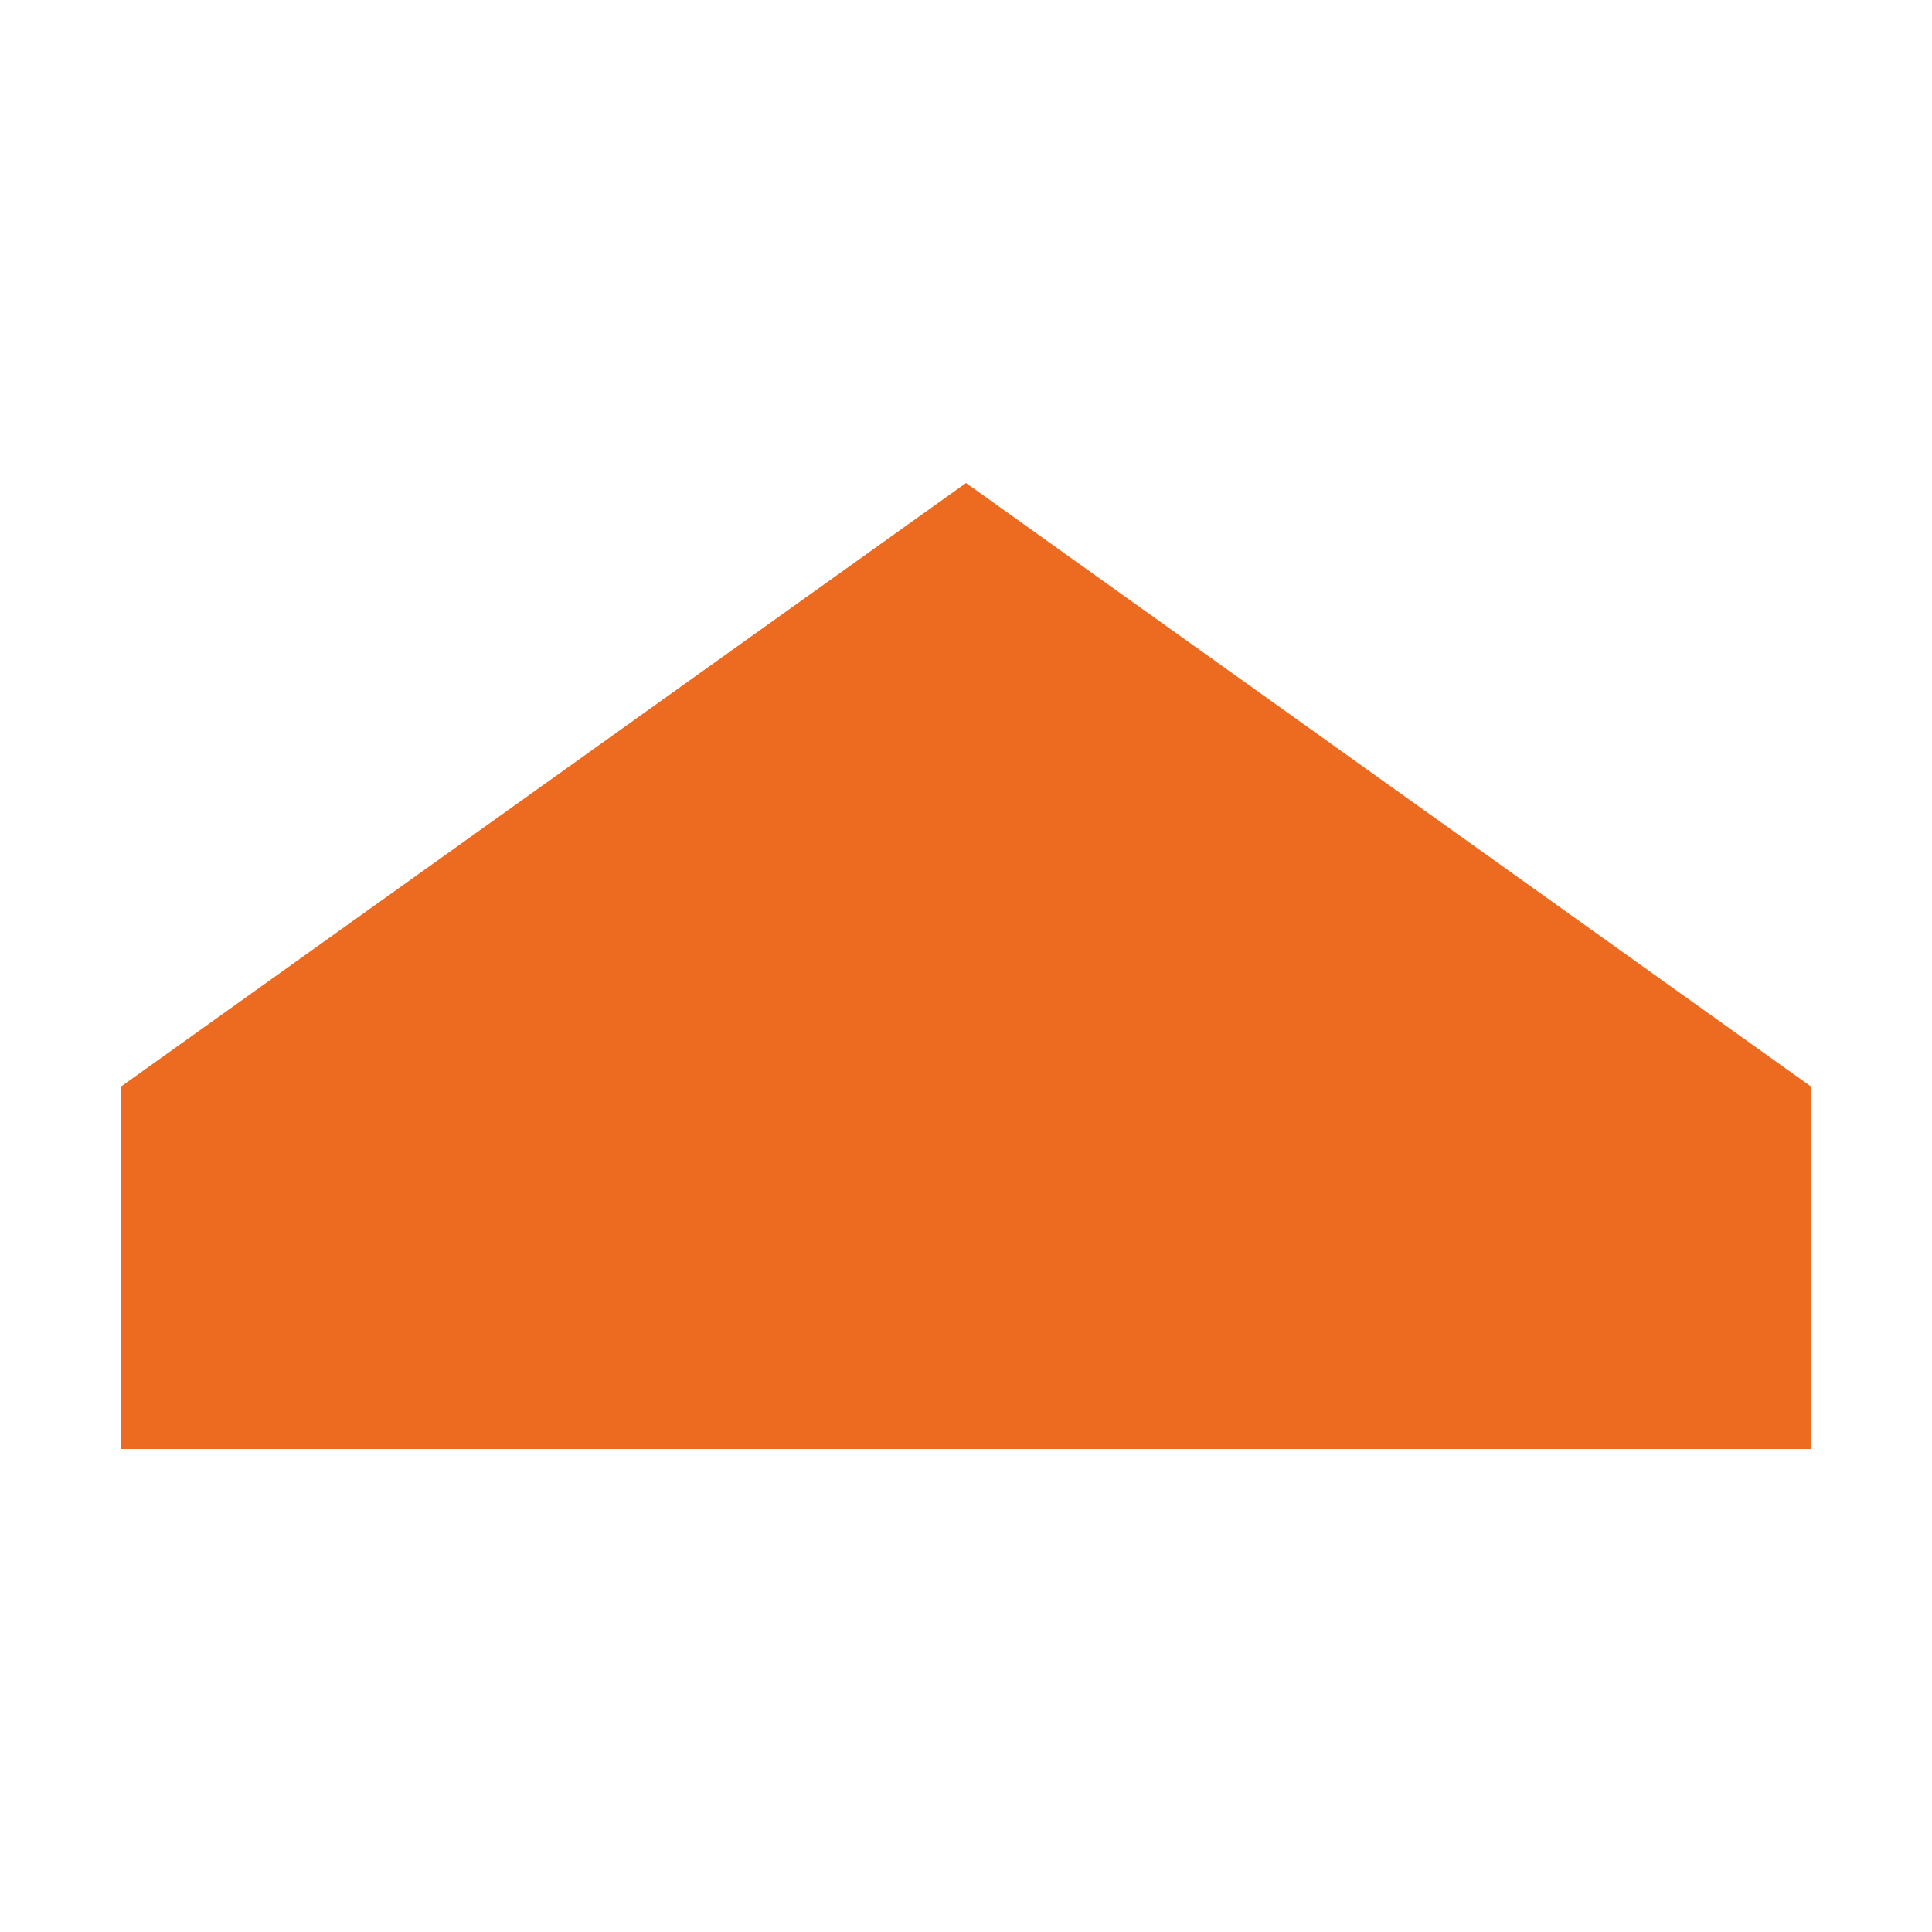
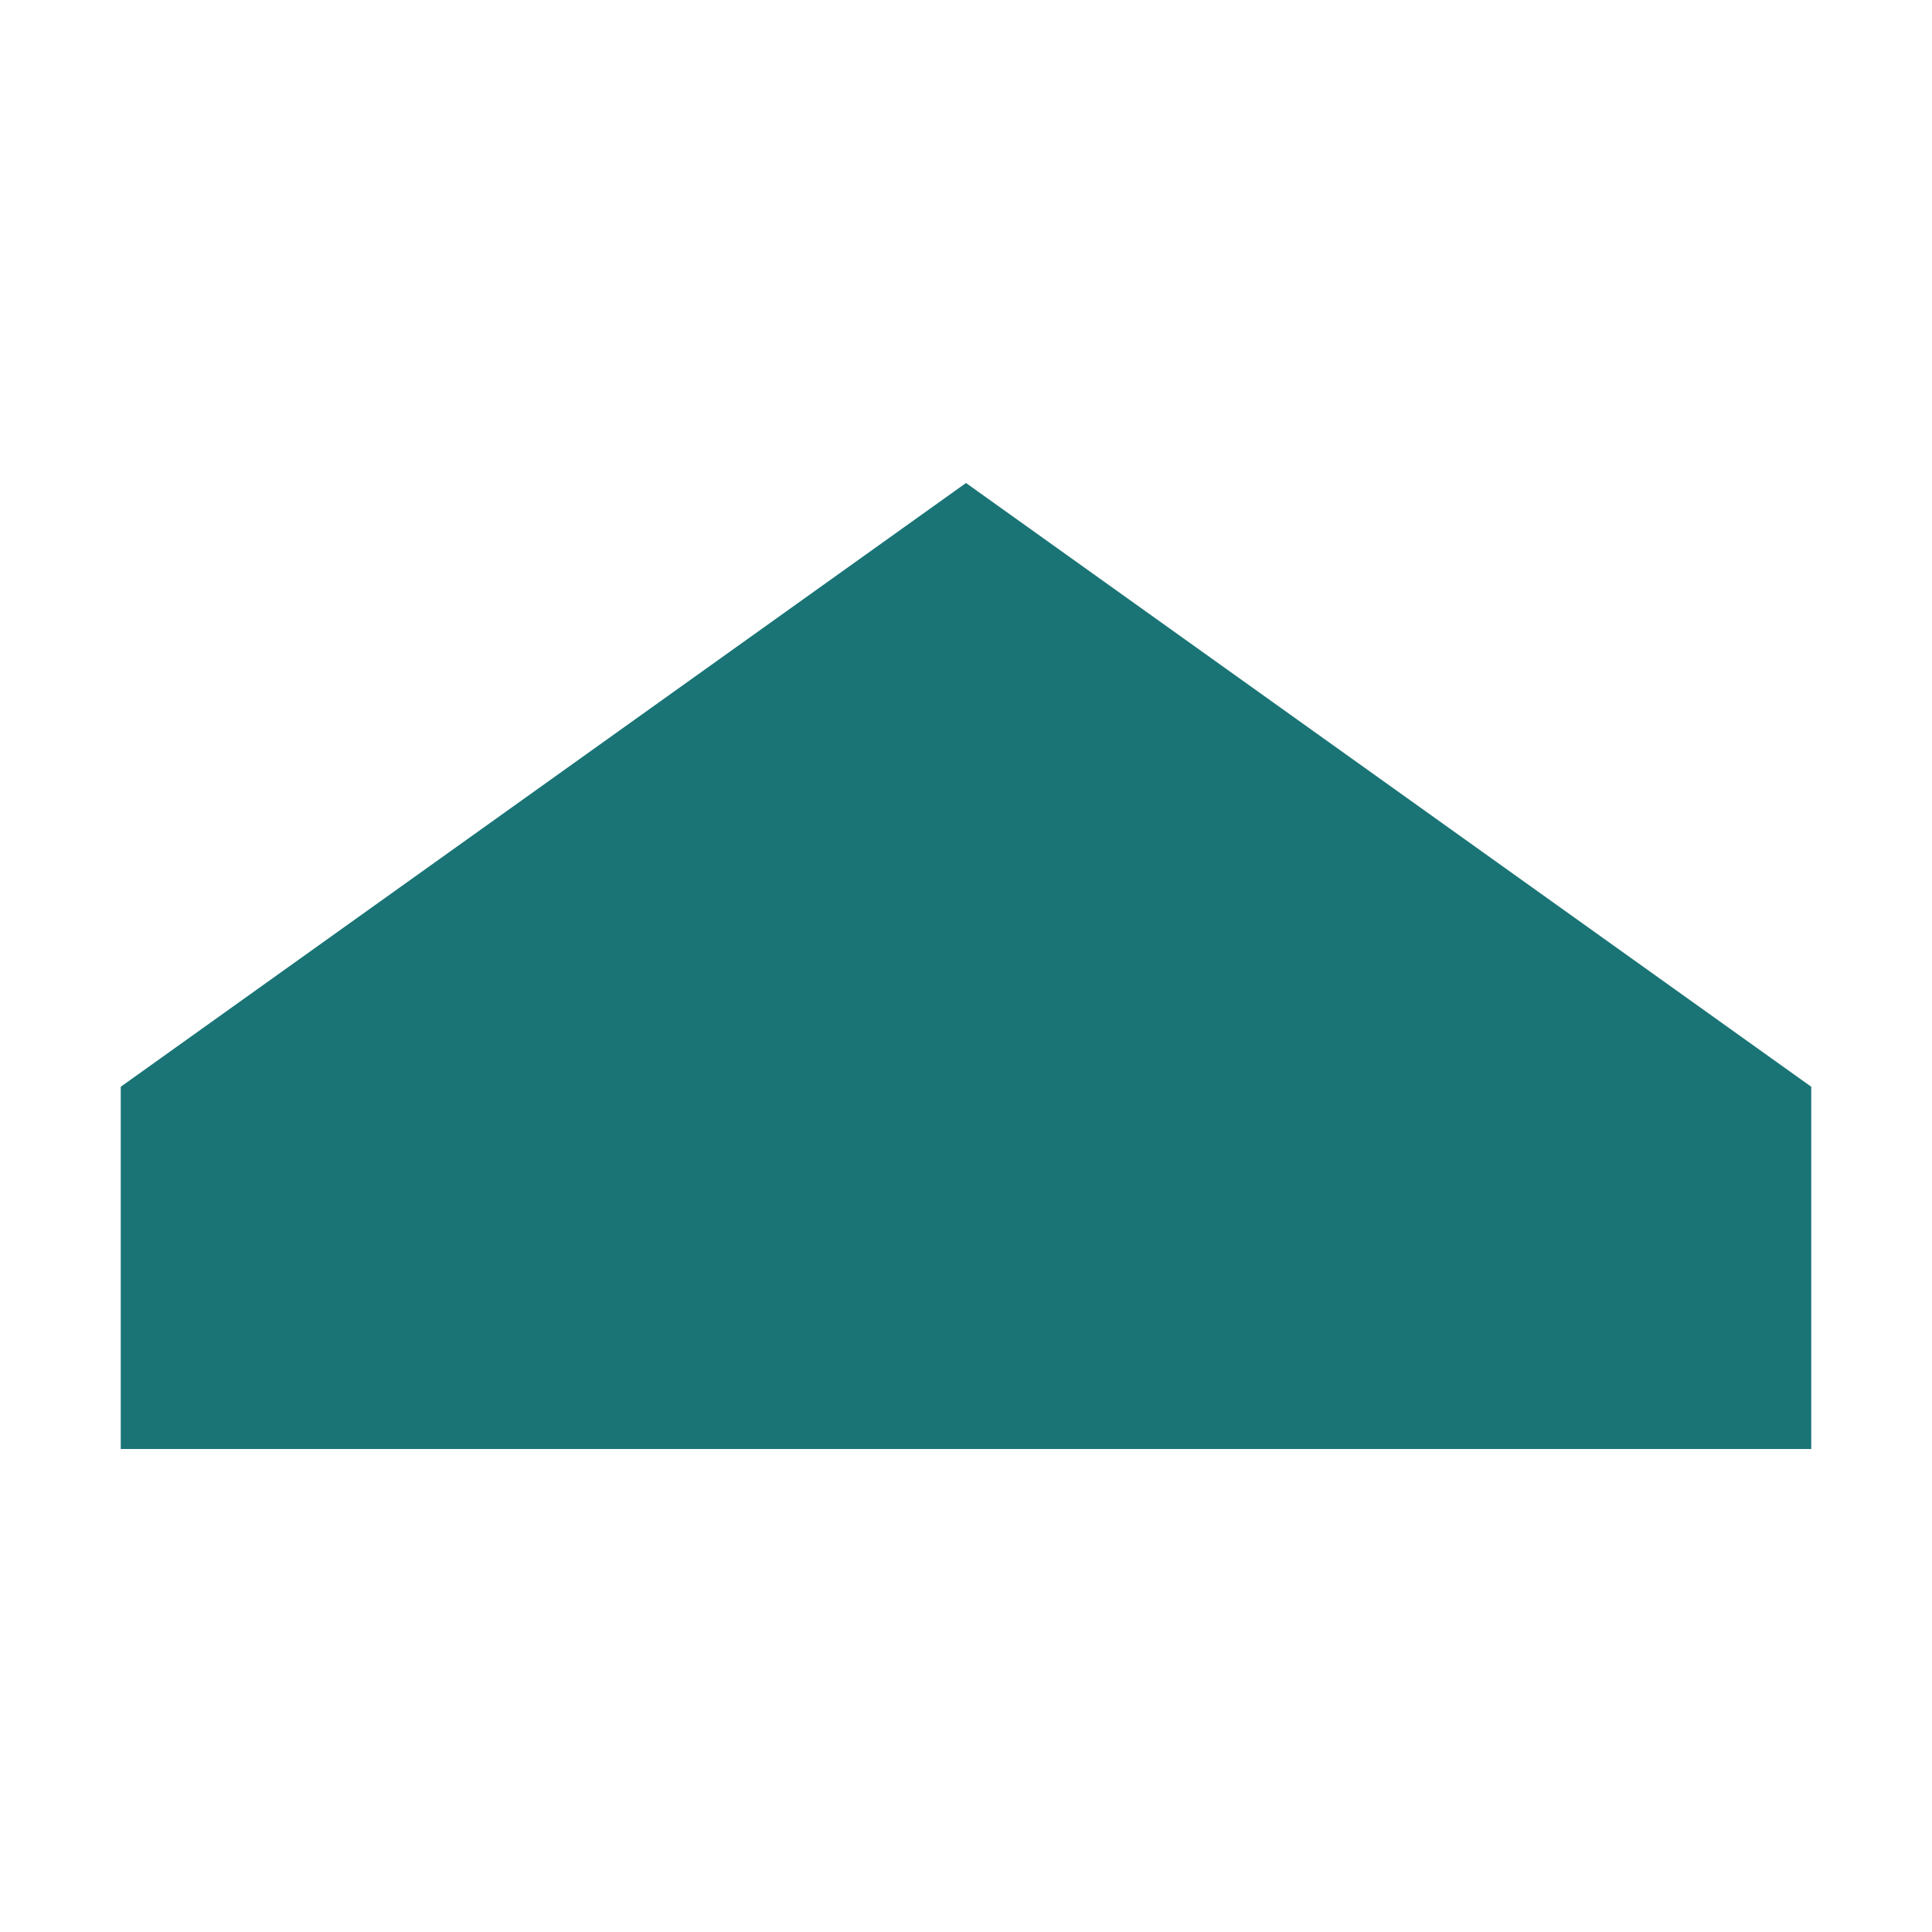
<svg xmlns="http://www.w3.org/2000/svg" version="1.0" id="Layer_1" x="0px" y="0px" viewBox="0 0 16 16" enable-background="new 0 0 16 16" xml:space="preserve">
  <defs id="defs1127">
	

		
	</defs>
-   <polygon fill="#ed6b21" points="15,7 15,5 8,0 1,5 1,7 1,8 15,8 " style="stroke:none;stroke-width:1" id="polygon1119" transform="translate(0,4)" />
+   <polygon fill="#1A7476" points="15,7 15,5 8,0 1,5 1,7 1,8 15,8 " style="stroke:none;stroke-width:1" id="polygon1119" transform="translate(0,4)" />
</svg>
